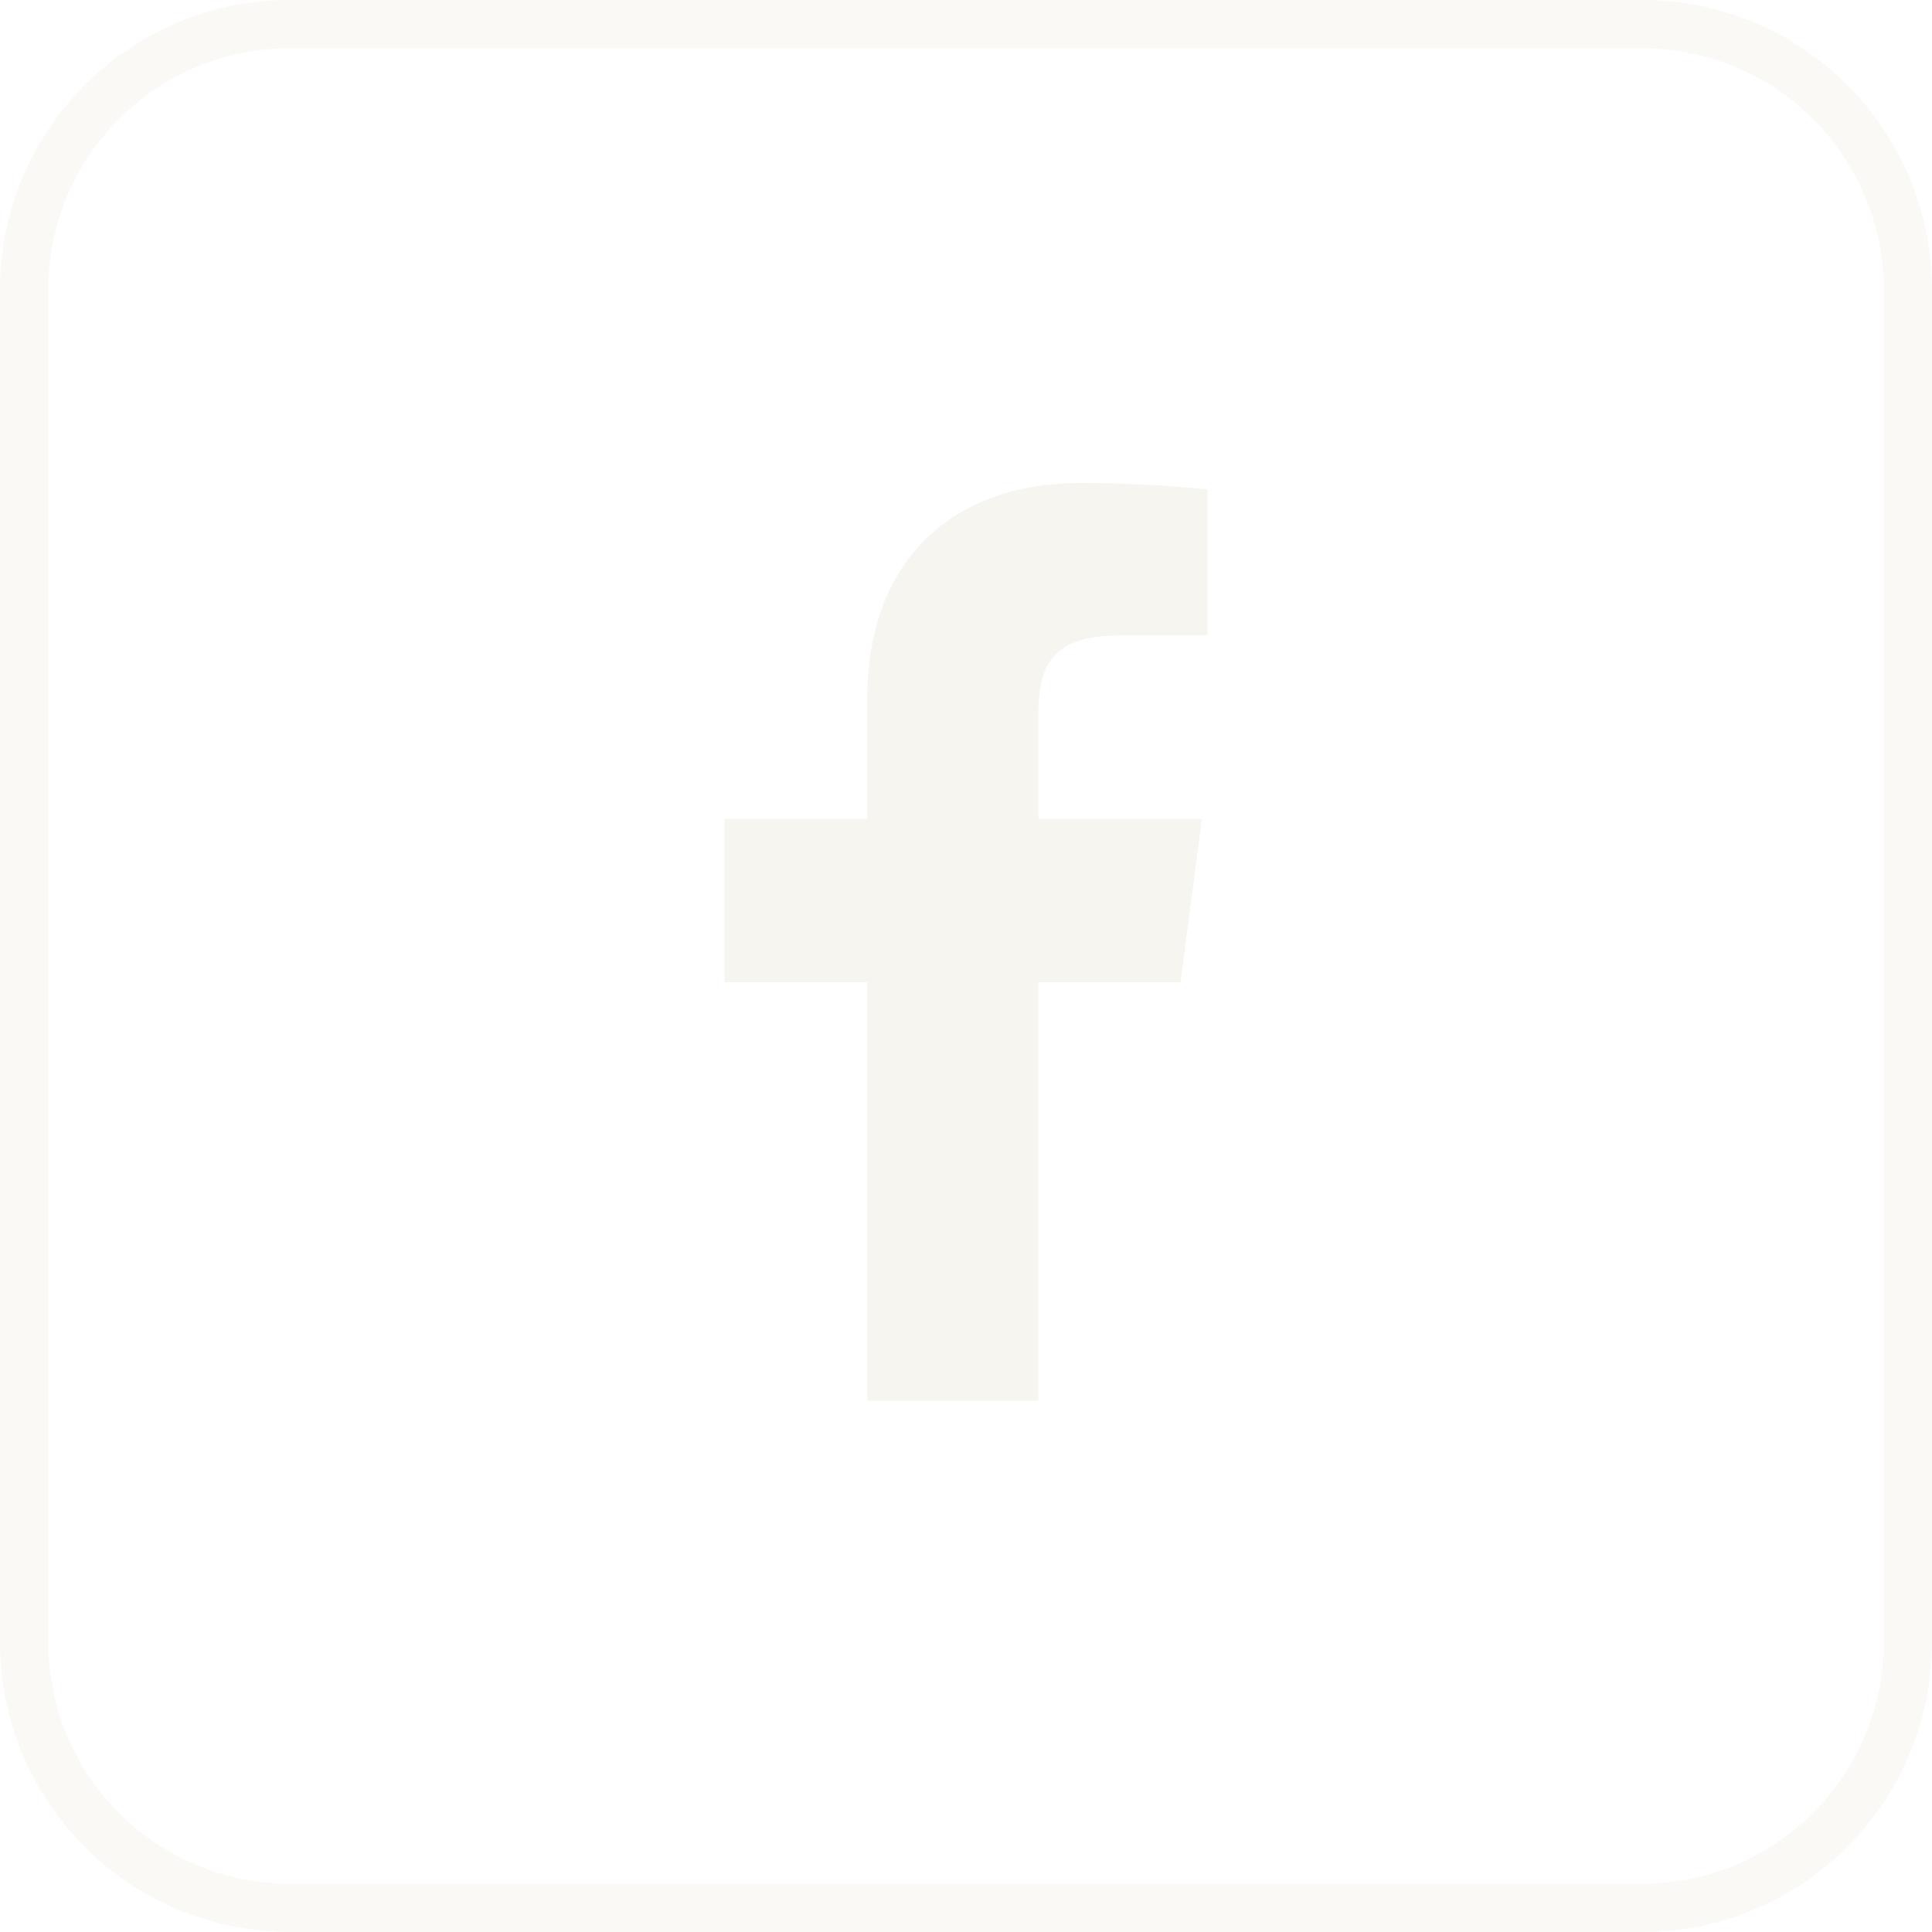
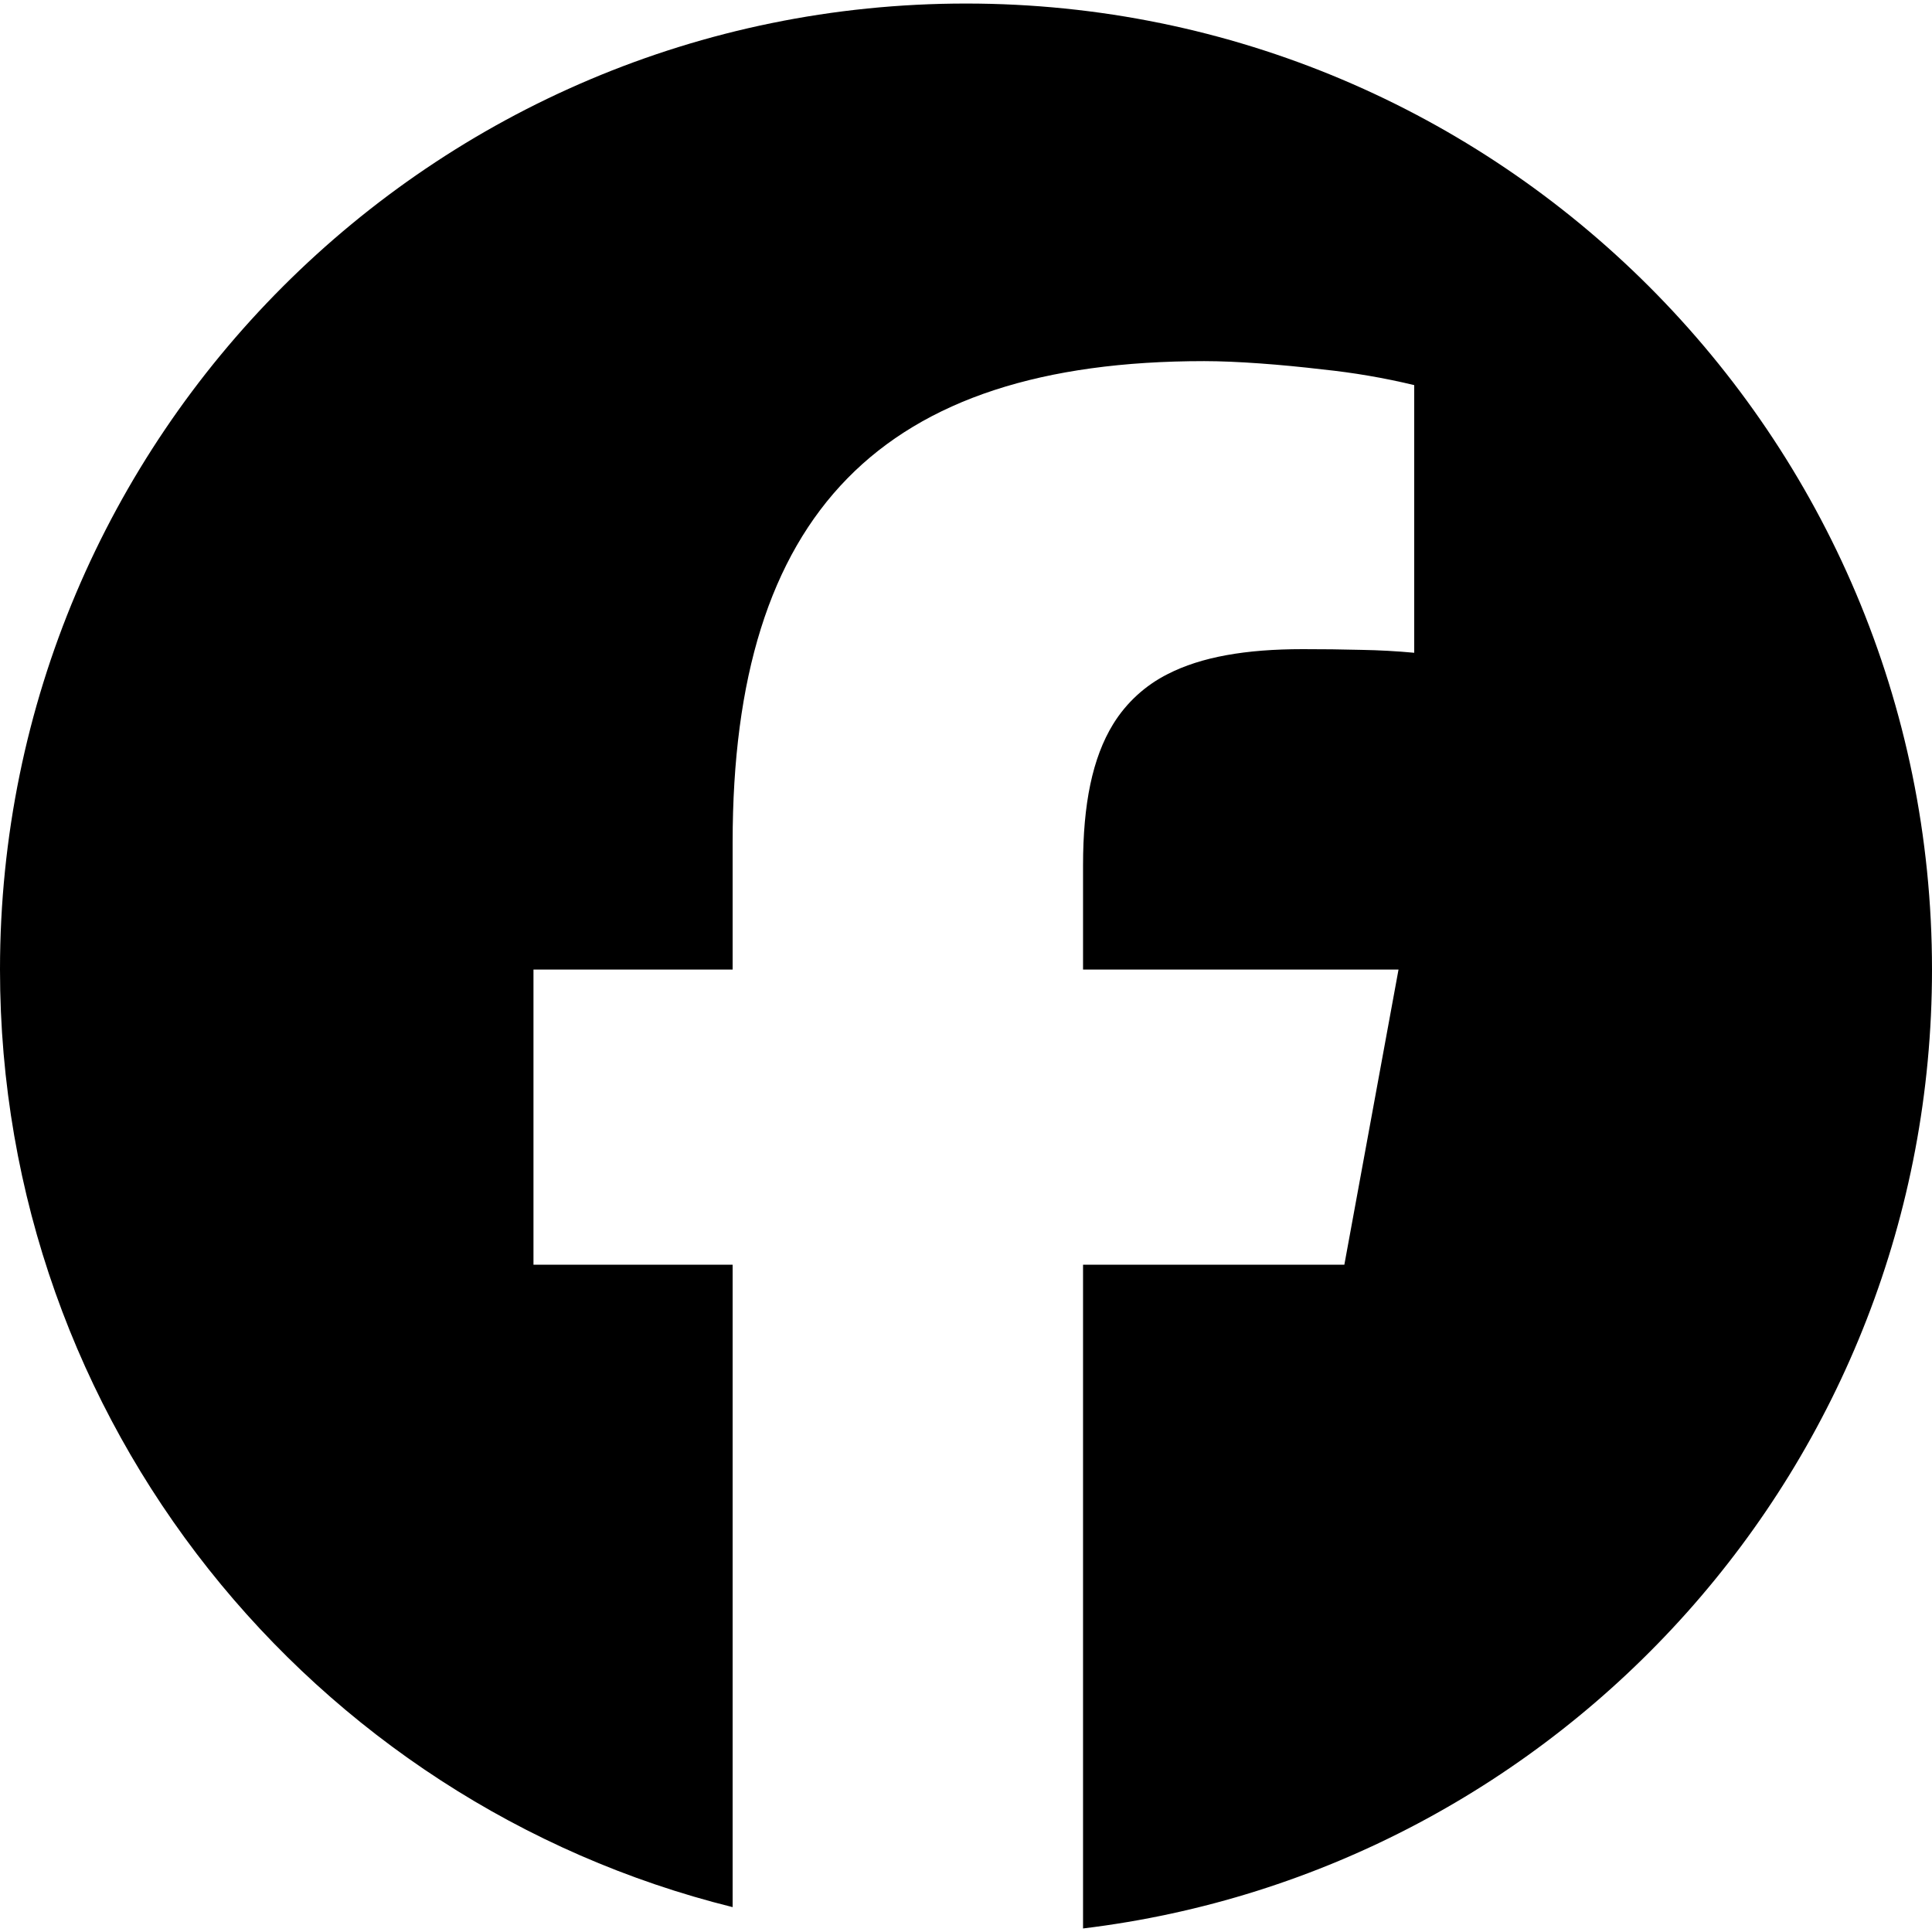
- <svg xmlns="http://www.w3.org/2000/svg" width="40" height="40" viewBox="0 0 40 40" fill="none">
-   <rect x="0.5" y="0.5" width="39" height="39" rx="5.5" stroke="#F6F5EF" stroke-opacity="0.5" />
-   <path d="M23.191 13.154H25V10.133C24.124 10.043 23.244 9.999 22.363 10C19.745 10 17.955 11.577 17.955 14.465V16.954H15V20.336H17.955V29H21.497V20.336H24.442L24.884 16.954H21.497V14.797C21.497 13.8 21.766 13.154 23.191 13.154Z" fill="#F6F5EF" />
+ <svg xmlns="http://www.w3.org/2000/svg" role="img" viewBox="0 0 24 24">
+   <path d="M9.101 23.691v-7.98H6.627v-3.667h2.474v-1.58c0-4.085 1.848-5.978 5.858-5.978.401 0 .955.042 1.468.103a8.68 8.68 0 0 1 1.141.195v3.325a8.623 8.623 0 0 0-.653-.036 26.805 26.805 0 0 0-.733-.009c-.707 0-1.259.096-1.675.309a1.686 1.686 0 0 0-.679.622c-.258.42-.374.995-.374 1.752v1.297h3.919l-.386 2.103-.287 1.564h-3.246v8.245C19.396 23.238 24 18.179 24 12.044c0-6.627-5.373-12-12-12s-12 5.373-12 12c0 5.628 3.874 10.35 9.101 11.647Z" />
</svg>
